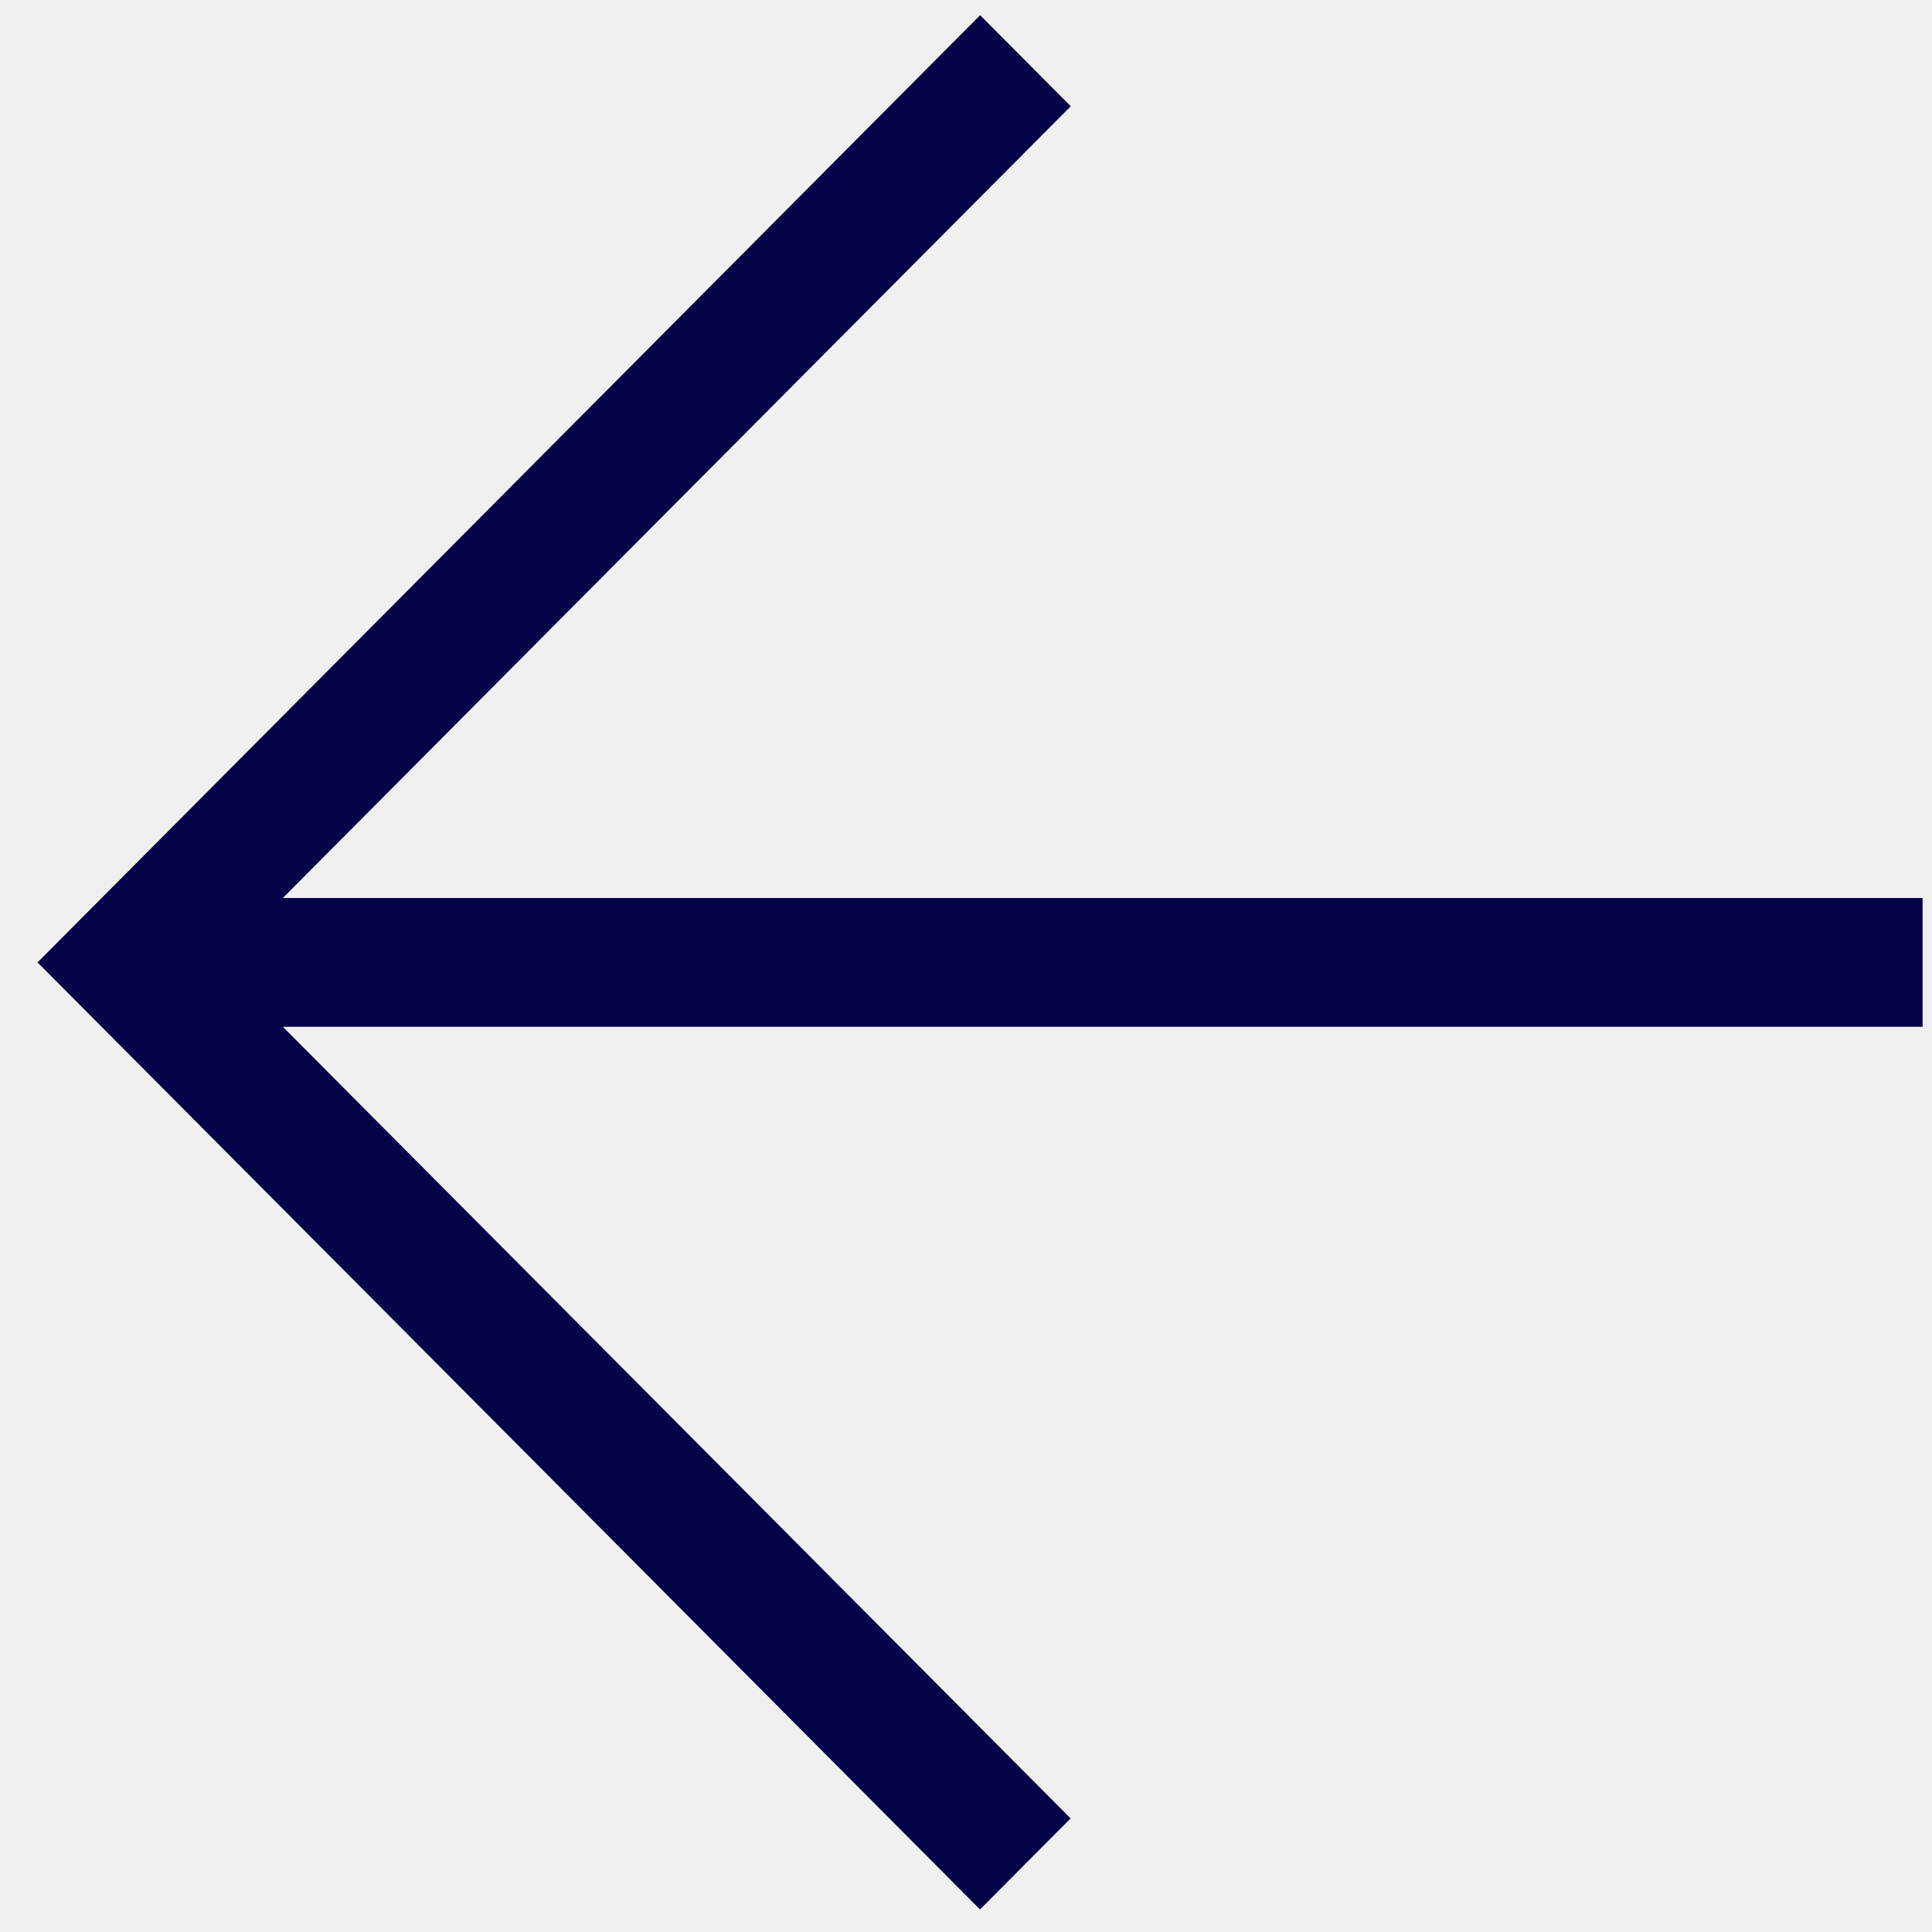
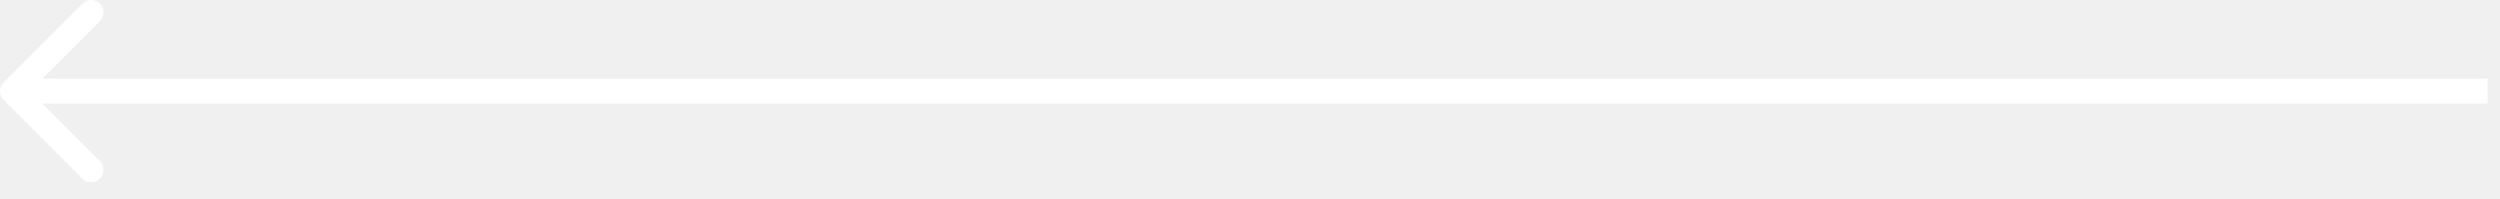
- <svg xmlns="http://www.w3.org/2000/svg" width="35" height="35" viewBox="0 0 35 35" fill="none">
-   <g clip-path="url(#clip0_149_67)">
-     <path fill-rule="evenodd" clip-rule="evenodd" d="M34.83 18.601H5.124L19.395 32.942L17.754 34.592L0.68 17.435L17.756 0.275L19.398 1.925L5.124 16.268H34.83V18.601Z" fill="#040548" />
-   </g>
-   <defs>
-     <clipPath id="clip0_149_67">
-       <rect width="35" height="35" fill="white" />
-     </clipPath>
-   </defs>
+ <svg xmlns="http://www.w3.org/2000/svg" width="101" height="8" viewBox="0 0 101 8" fill="none">
+   <path d="M0.146 4.035C-0.049 3.84 -0.049 3.524 0.146 3.328L3.328 0.146C3.524 -0.049 3.84 -0.049 4.036 0.146C4.231 0.342 4.231 0.658 4.036 0.853L1.207 3.682L4.036 6.51C4.231 6.706 4.231 7.022 4.036 7.217C3.84 7.413 3.524 7.413 3.328 7.217L0.146 4.035ZM100.5 4.182H0.5V3.182H100.5V4.182Z" fill="white" />
</svg>
